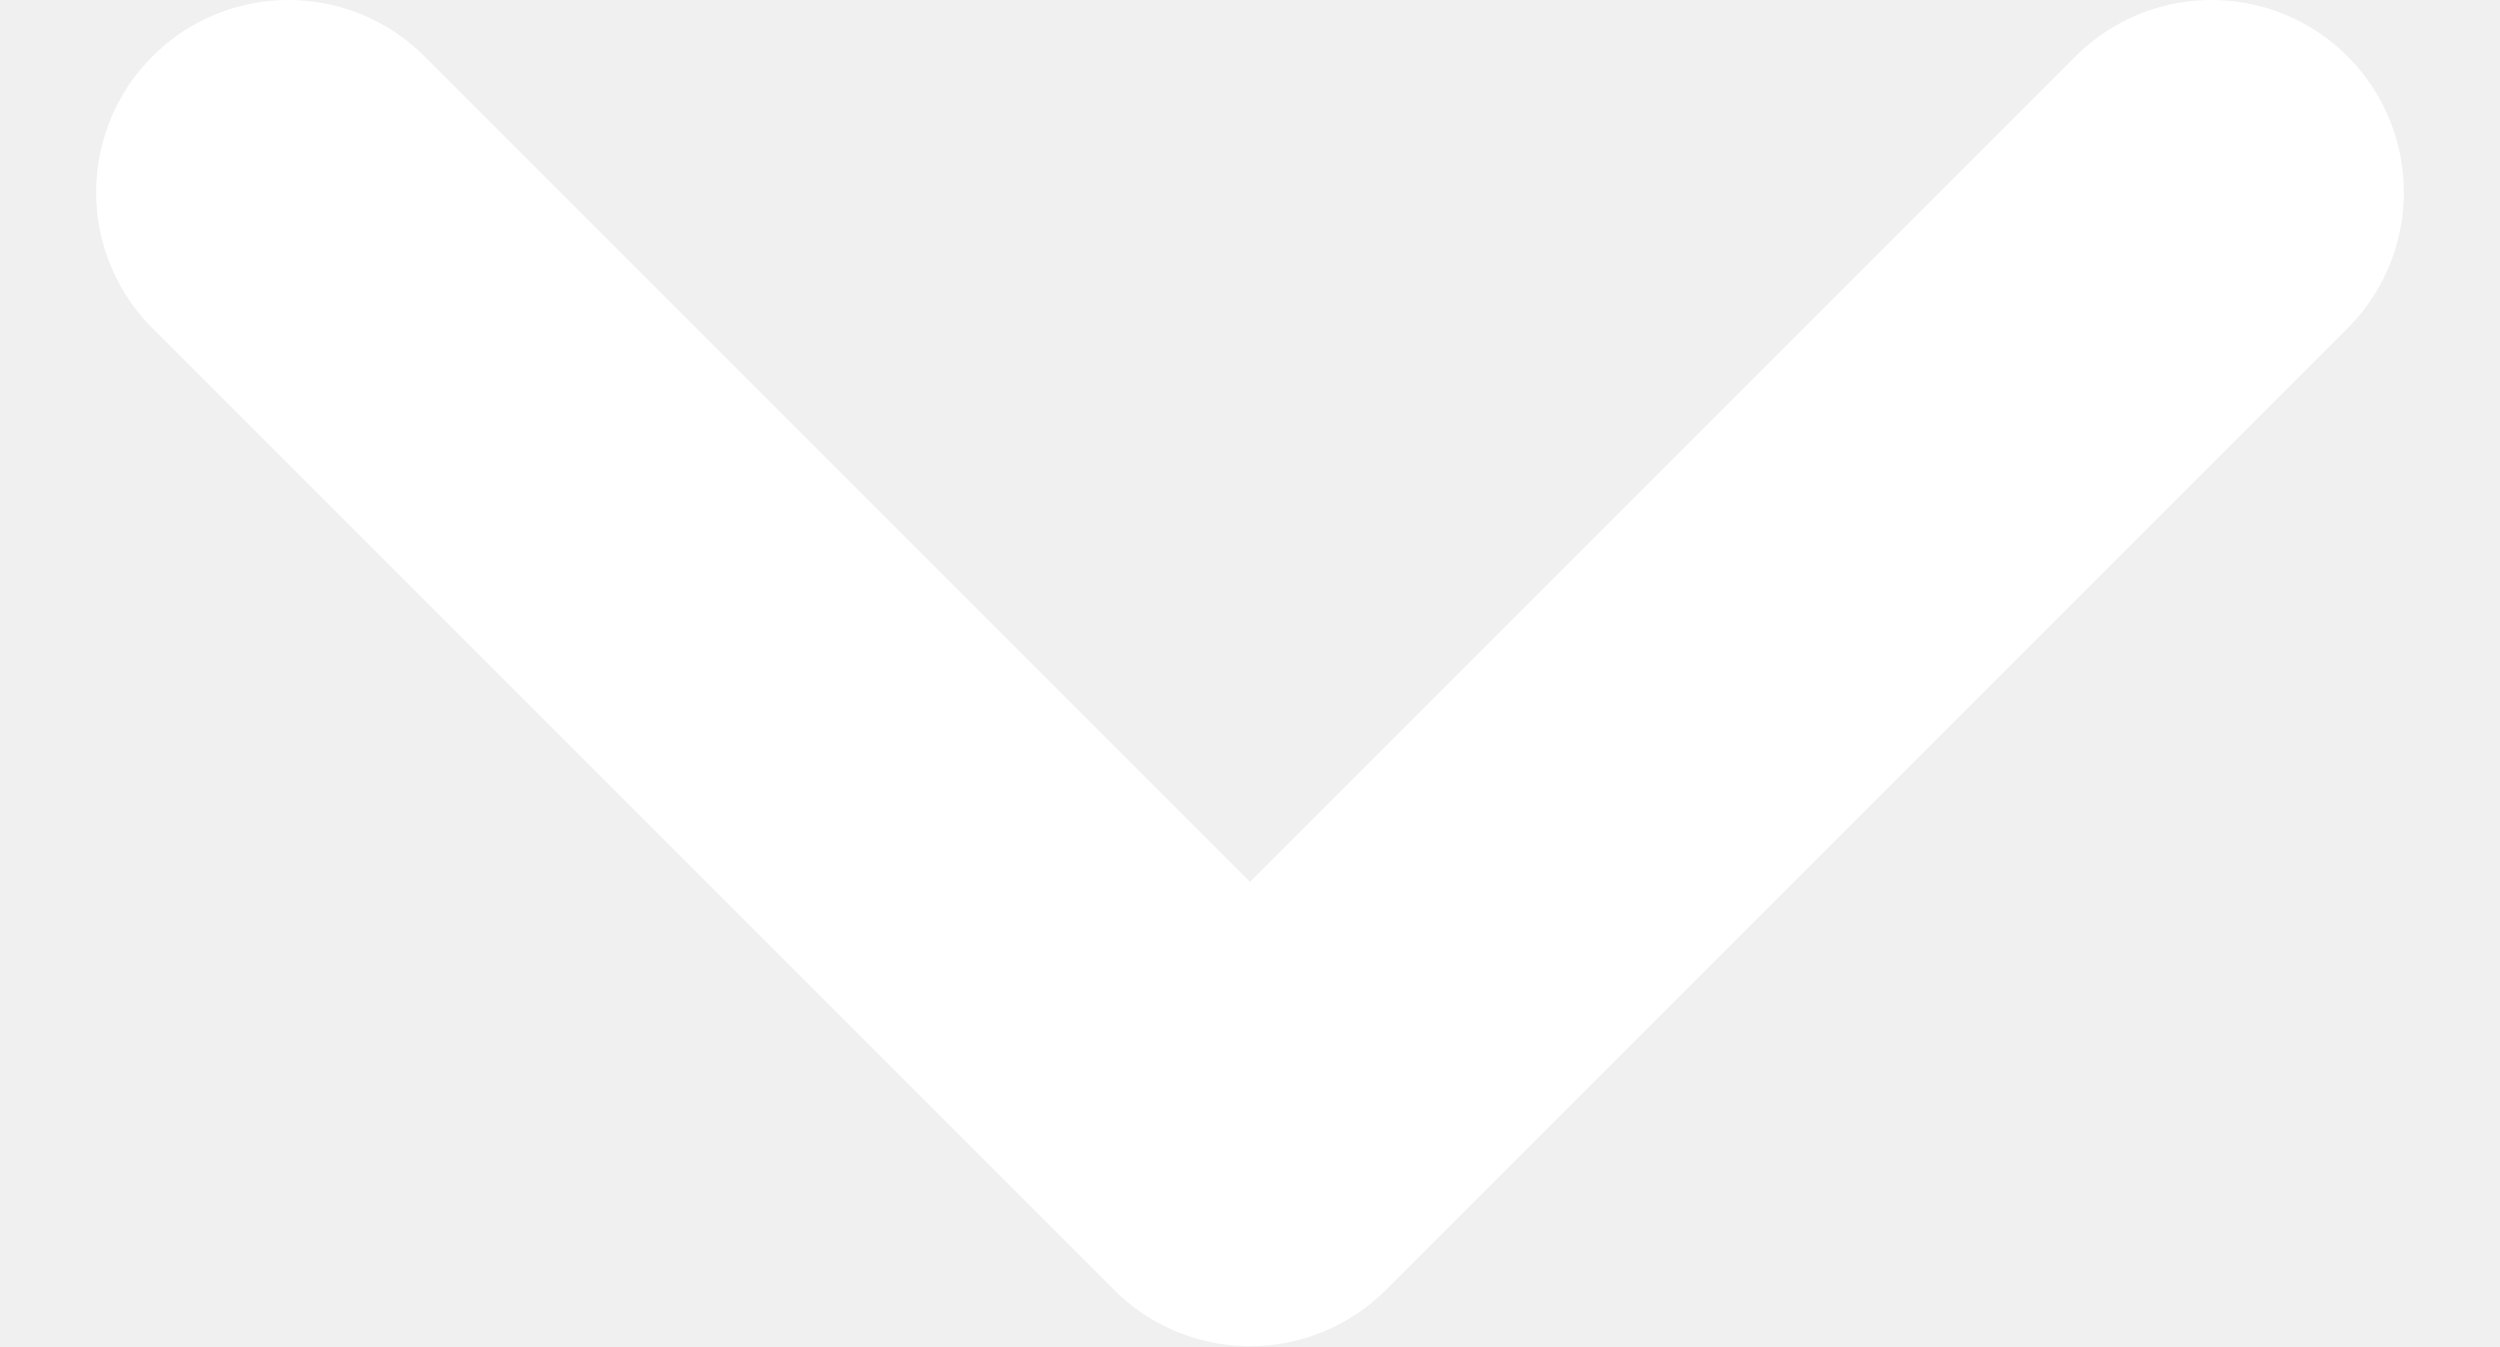
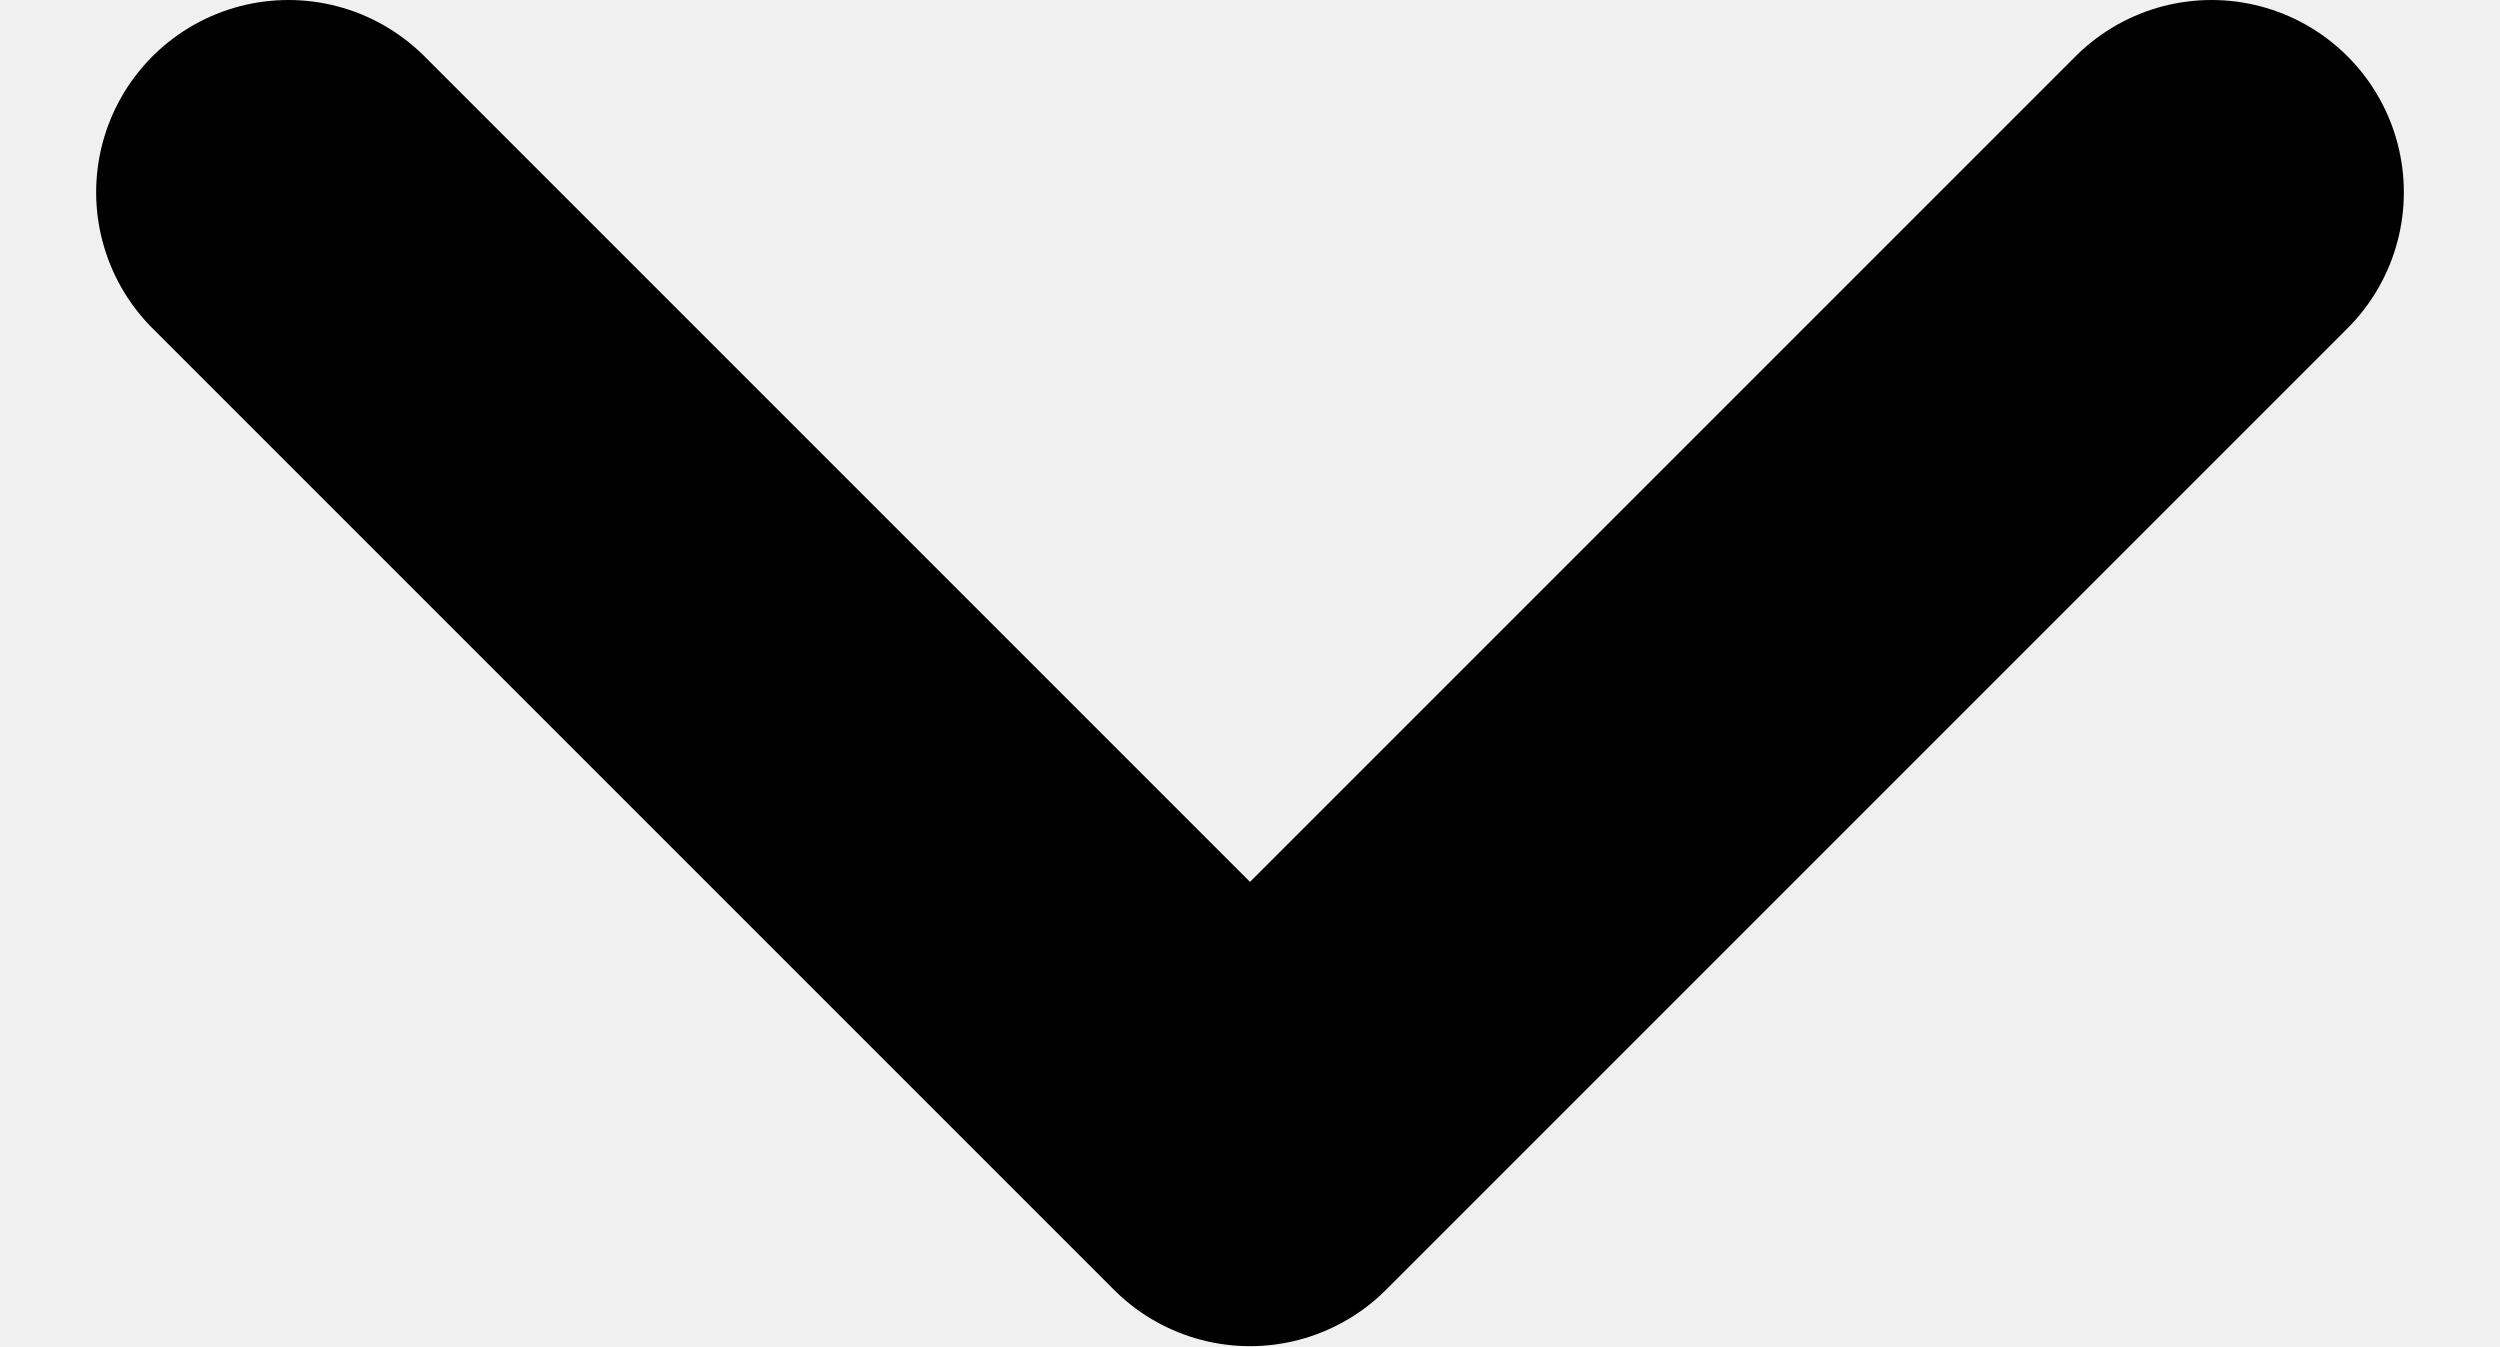
<svg xmlns="http://www.w3.org/2000/svg" width="13px" height="7px" viewBox="0 0 13 7" version="1.1">
  <g id="Page-1" stroke="none" stroke-width="1" fill="none" fill-rule="evenodd" stroke-linecap="round" stroke-linejoin="round">
-     <polyline id="Path" stroke="#FFFFFF" stroke-width="2" fill-rule="nonzero" points="1.5 1 6.5 6 11.5 1" />
+     <polyline id="Path" stroke="#000" stroke-width="2" fill-rule="nonzero" points="1.5 1 6.5 6 11.5 1" />
  </g>
</svg>
